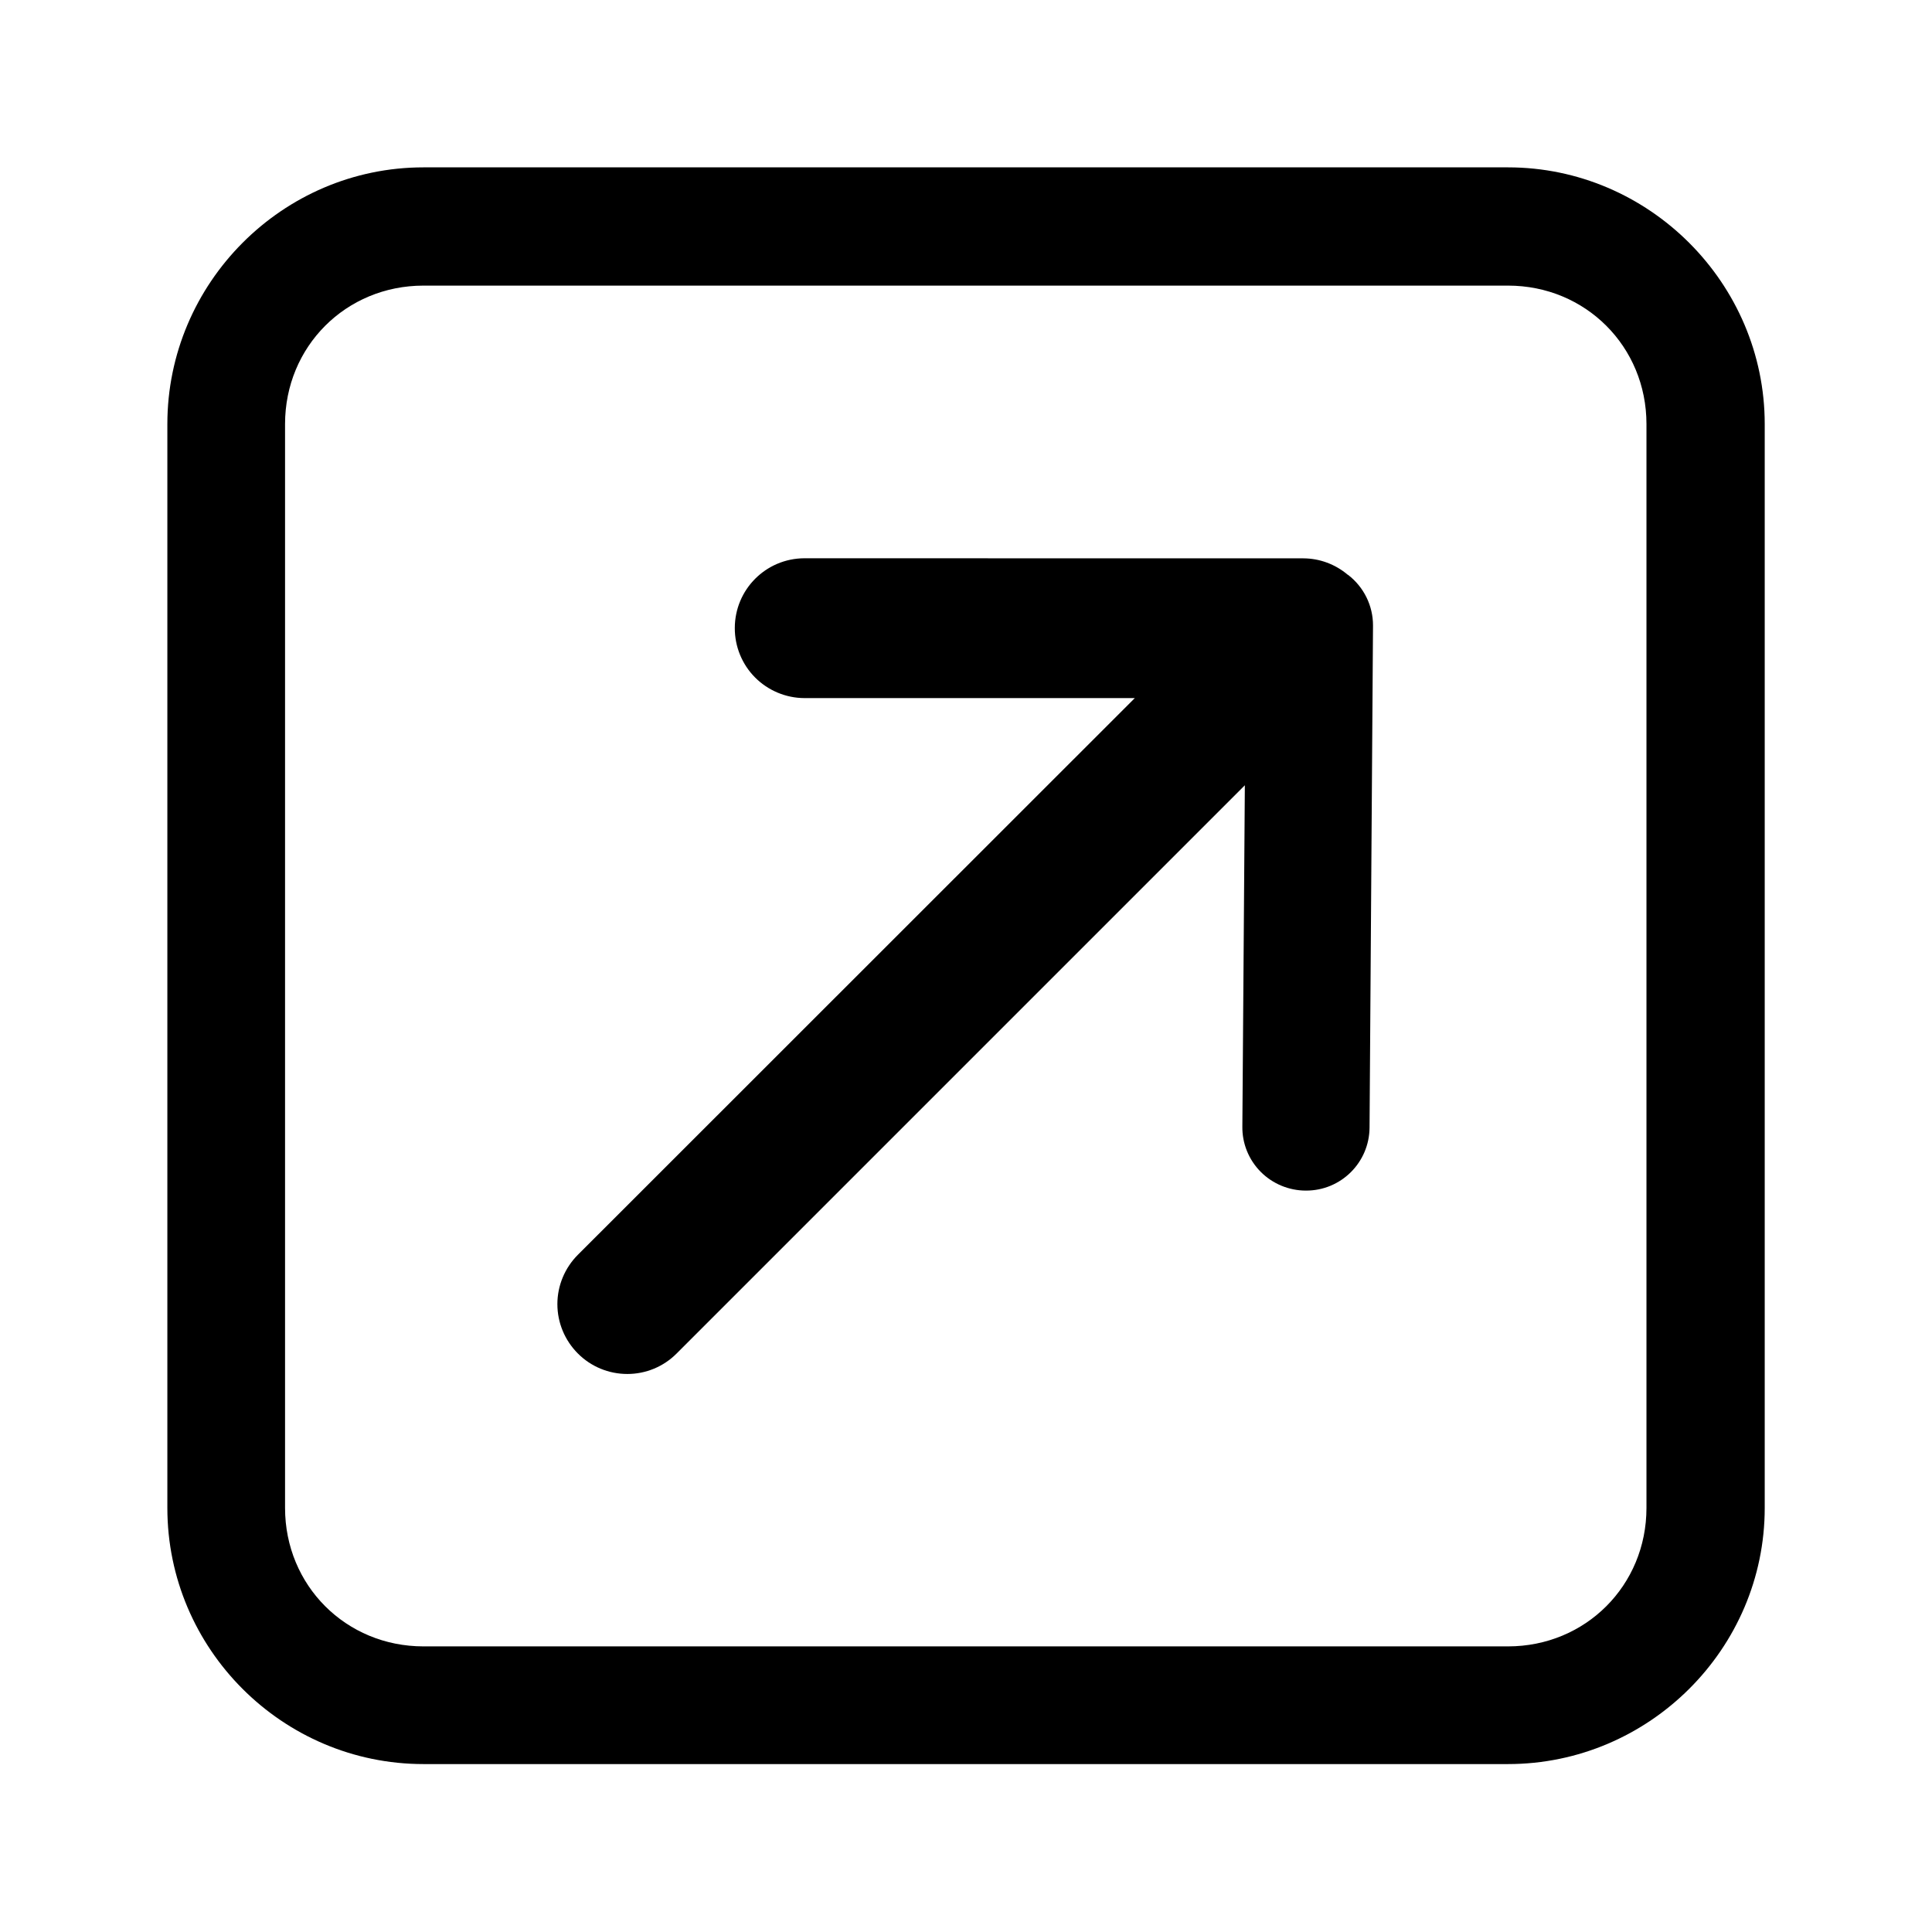
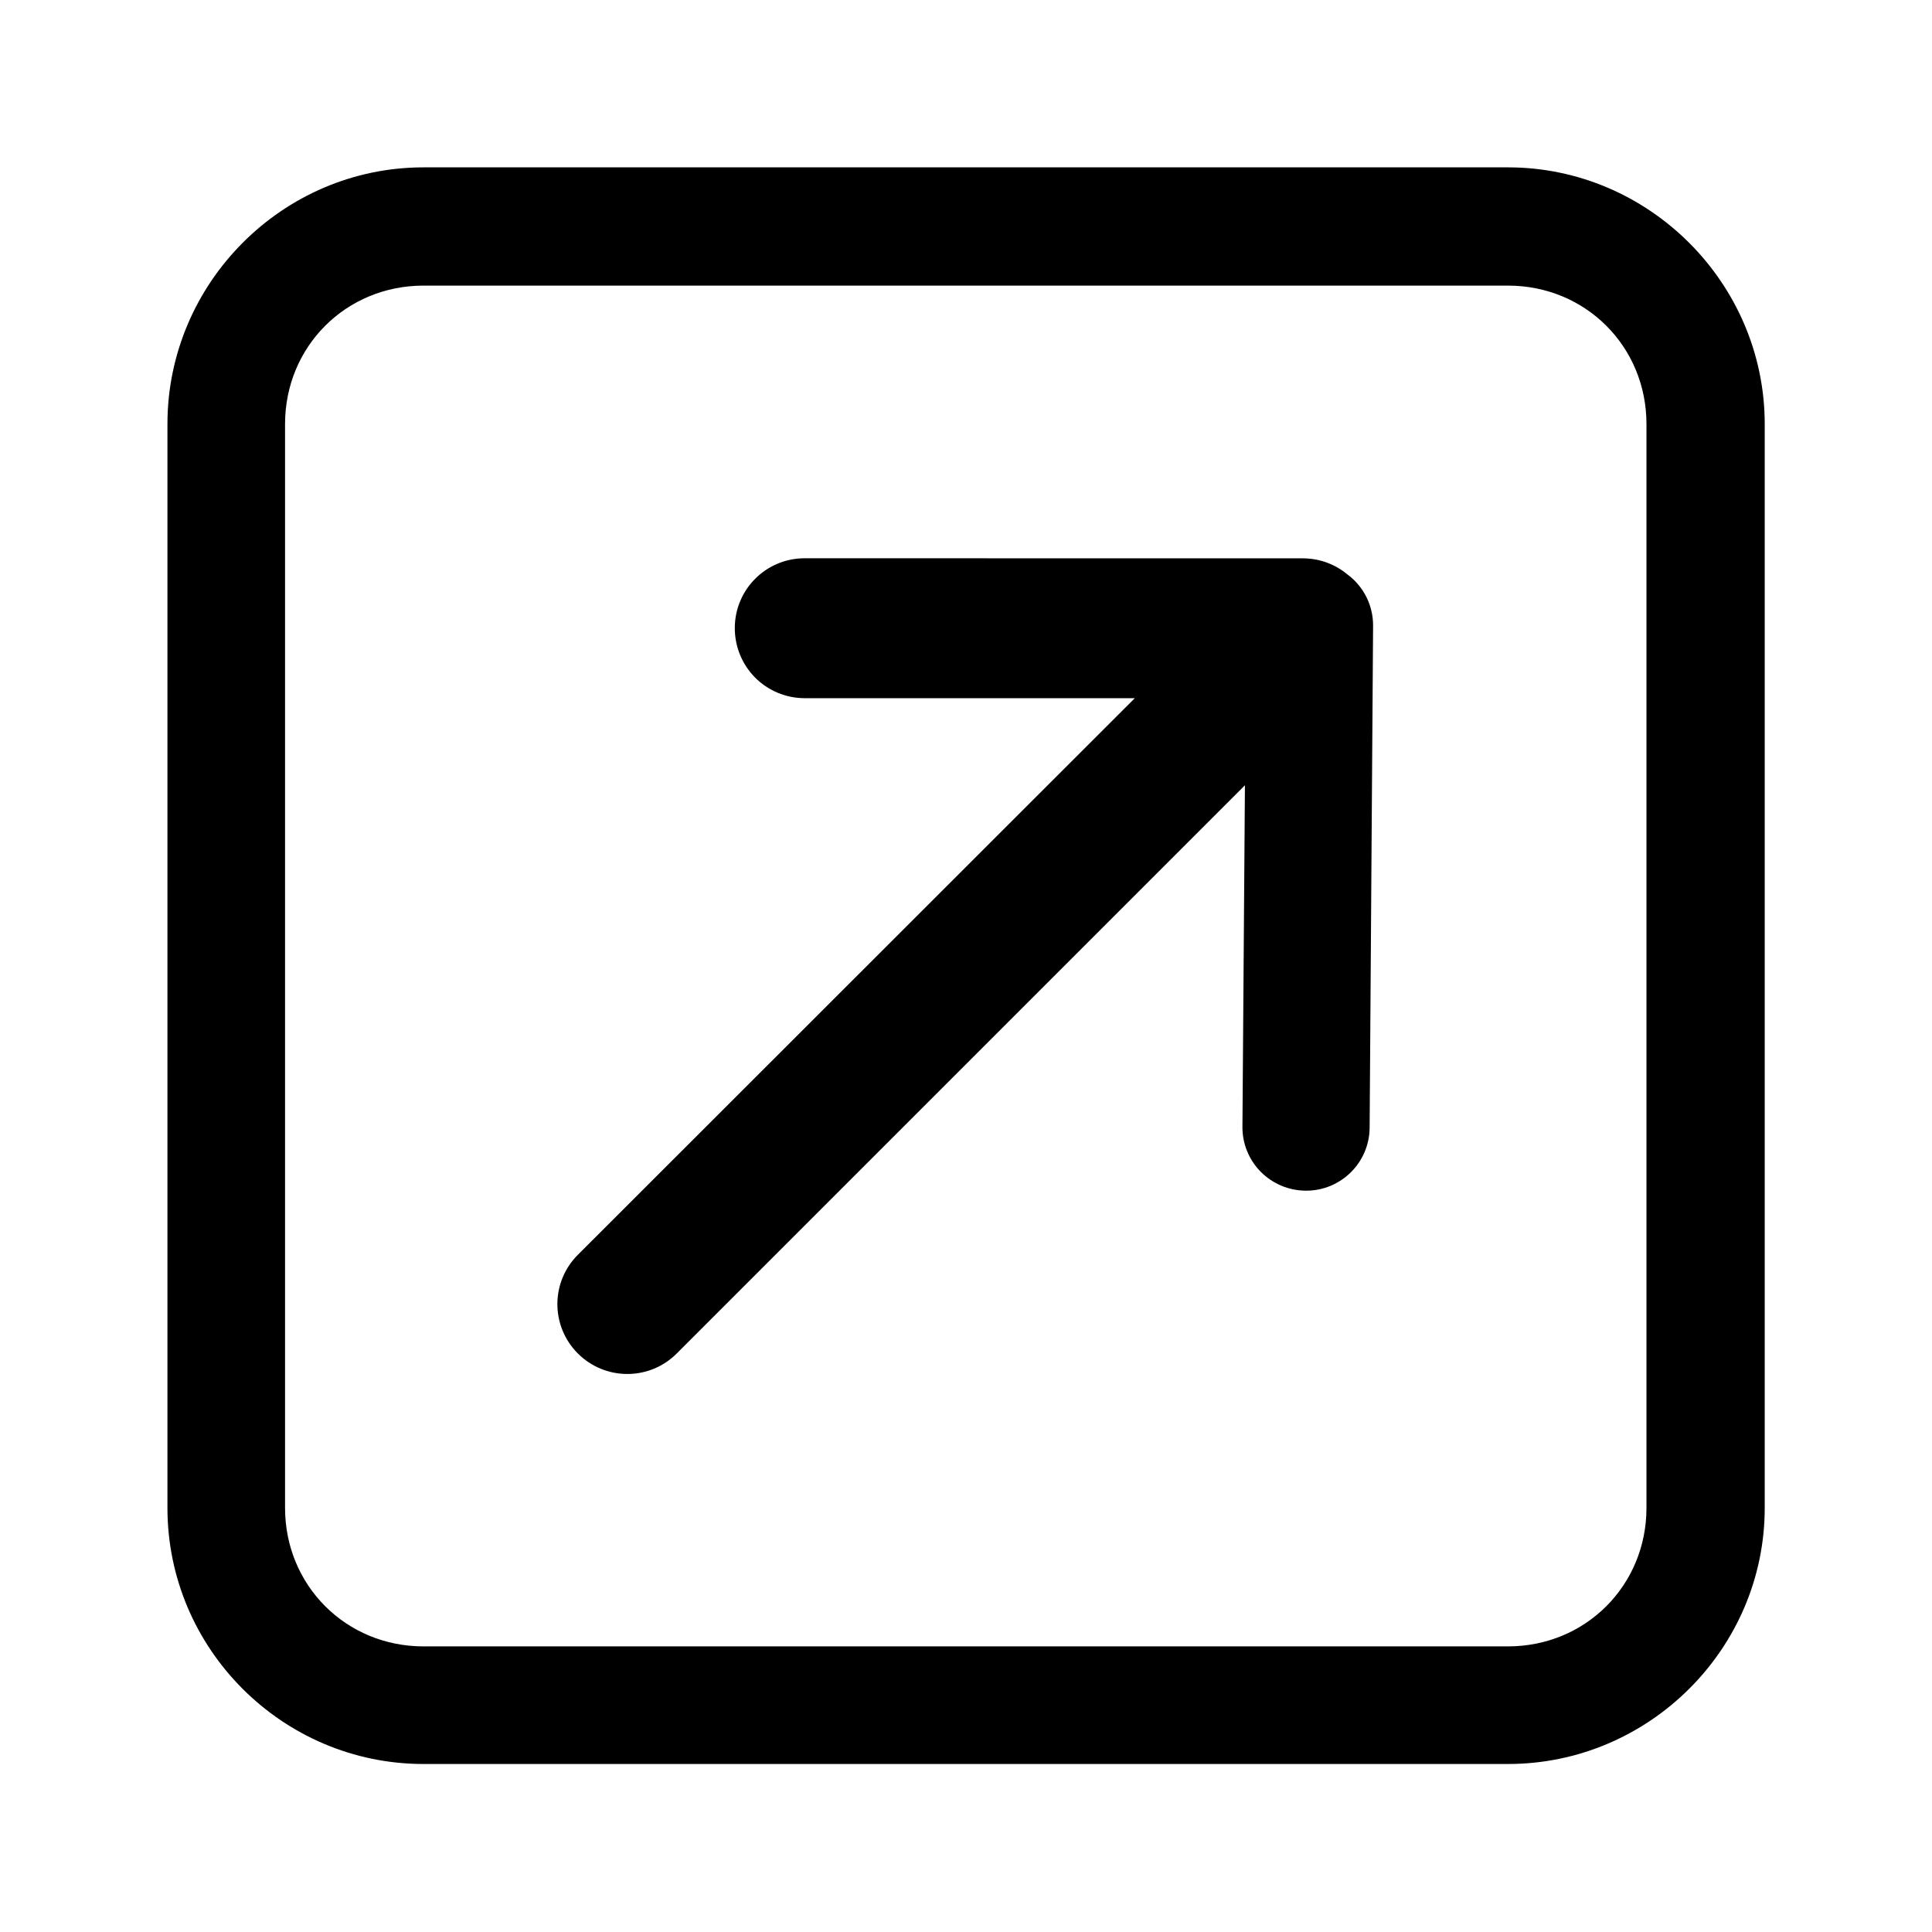
- <svg xmlns="http://www.w3.org/2000/svg" width="24" height="23.992" id="screenshot-701359cf-58fd-8059-8006-76ef2cc3c79f" viewBox="0 0 24 23.992" fill="none" version="1.1">
-   <g id="shape-701359cf-58fd-8059-8006-76ef2cc3c79f">
-     <g class="frame-container-wrapper">
-       <g class="frame-container-blur">
-         <g class="frame-container-shadows">
-           <g fill="none">
-             <g class="fills" id="fills-701359cf-58fd-8059-8006-76ef2cc3c79f">
-               <rect rx="0" ry="0" x="0" y="0" width="24" height="23.992" transform="matrix(1, 0, 0, 1, 0, 0)" class="frame-background" />
-             </g>
-             <g class="frame-children">
-               <g id="shape-701359cf-58fd-8059-8006-76ec88ade307" width="24" height="24" version="1.1" rx="0" ry="0" style="fill: rgb(0, 0, 0);">
-                 <g id="shape-701359cf-58fd-8059-8006-76ec88b3e9da" style="opacity: 1;">
-                   <g class="fills" id="fills-701359cf-58fd-8059-8006-76ec88b3e9da">
-                     <path d="M5.261,2.079C3.509,2.079,2.079,3.517,2.079,5.268L2.079,18.732C2.079,20.483,3.509,21.914,5.261,21.914L18.733,21.914C20.483,21.914,21.922,20.483,21.922,18.732L21.922,5.268C21.922,3.517,20.483,2.079,18.733,2.079ZM5.261,3.548L18.733,3.548C19.696,3.548,20.453,4.305,20.453,5.268L20.453,18.732C20.453,19.695,19.696,20.452,18.733,20.452L5.261,20.452C4.297,20.452,3.541,19.695,3.541,18.732L3.541,5.268C3.541,4.305,4.297,3.548,5.261,3.548Z" style="display: inline; stroke-linecap: round; stroke-linejoin: round; fill: rgb(0, 0, 0); fill-opacity: 1;" />
-                   </g>
-                 </g>
-                 <g id="shape-701359cf-58fd-8059-8006-76ec88b40a66" style="opacity: 1;">
-                   <g class="fills" id="fills-701359cf-58fd-8059-8006-76ec88b40a66">
-                     <path d="M9.992,6.935C9.514,6.937,9.129,7.323,9.128,7.801C9.127,8.03,9.217,8.252,9.379,8.415C9.541,8.578,9.762,8.671,9.992,8.672L14.097,8.672L7.179,15.587C7.016,15.75,6.924,15.971,6.924,16.2C6.924,16.431,7.016,16.651,7.179,16.814C7.341,16.977,7.562,17.068,7.793,17.068C8.023,17.068,8.243,16.977,8.405,16.814L15.464,9.755L15.433,13.994C15.43,14.204,15.512,14.407,15.661,14.557C15.809,14.706,16.012,14.79,16.222,14.79C16.657,14.792,17.01,14.442,17.013,14.007L17.056,7.771C17.057,7.525,16.942,7.292,16.747,7.142C16.745,7.141,16.743,7.14,16.741,7.139C16.587,7.009,16.393,6.937,16.192,6.936Z" style="display: inline; stroke-linecap: round; stroke-linejoin: round; fill: rgb(0, 0, 0); fill-opacity: 1;" />
-                   </g>
-                 </g>
-               </g>
-             </g>
-           </g>
+ <svg fill="none" viewBox="0 0 24 23.992">
+   <g class="frame-container-wrapper">
+     <g class="frame-container-blur">
+       <g class="frame-container-shadows">
+         <g class="fills">
+           <rect width="24" height="23.992" class="frame-background" rx="0" ry="0" />
+         </g>
+         <g fill="#000" class="frame-children">
+           <path d="M5.261 2.079c-1.751 0-3.181 1.438-3.181 3.189v13.464c0 1.751 1.43 3.181 3.181 3.181h13.472c1.75 0 3.189-1.431 3.189-3.181V5.268c0-1.751-1.439-3.189-3.189-3.189Zm0 1.469h13.472c.963 0 1.72.756 1.72 1.72v13.464c0 .963-.757 1.72-1.72 1.72H5.261c-.963 0-1.72-.757-1.72-1.72V5.268c0-.964.757-1.72 1.72-1.72Z" class="fills" />
+           <path d="M9.992 6.935a.867.867 0 0 0-.864.866.872.872 0 0 0 .251.615.87.87 0 0 0 .613.257h4.105L7.179 15.587a.865.865 0 0 0-.255.613c0 .23.091.451.255.614a.866.866 0 0 0 .614.254.865.865 0 0 0 .613-.254l7.059-7.059-.031 4.239a.786.786 0 0 0 .228.563.792.792 0 0 0 .561.234.788.788 0 0 0 .791-.783l.043-6.236a.788.788 0 0 0-.309-.629l-.006-.004a.866.866 0 0 0-.549-.203Z" class="fills" />
        </g>
      </g>
    </g>
  </g>
</svg>
